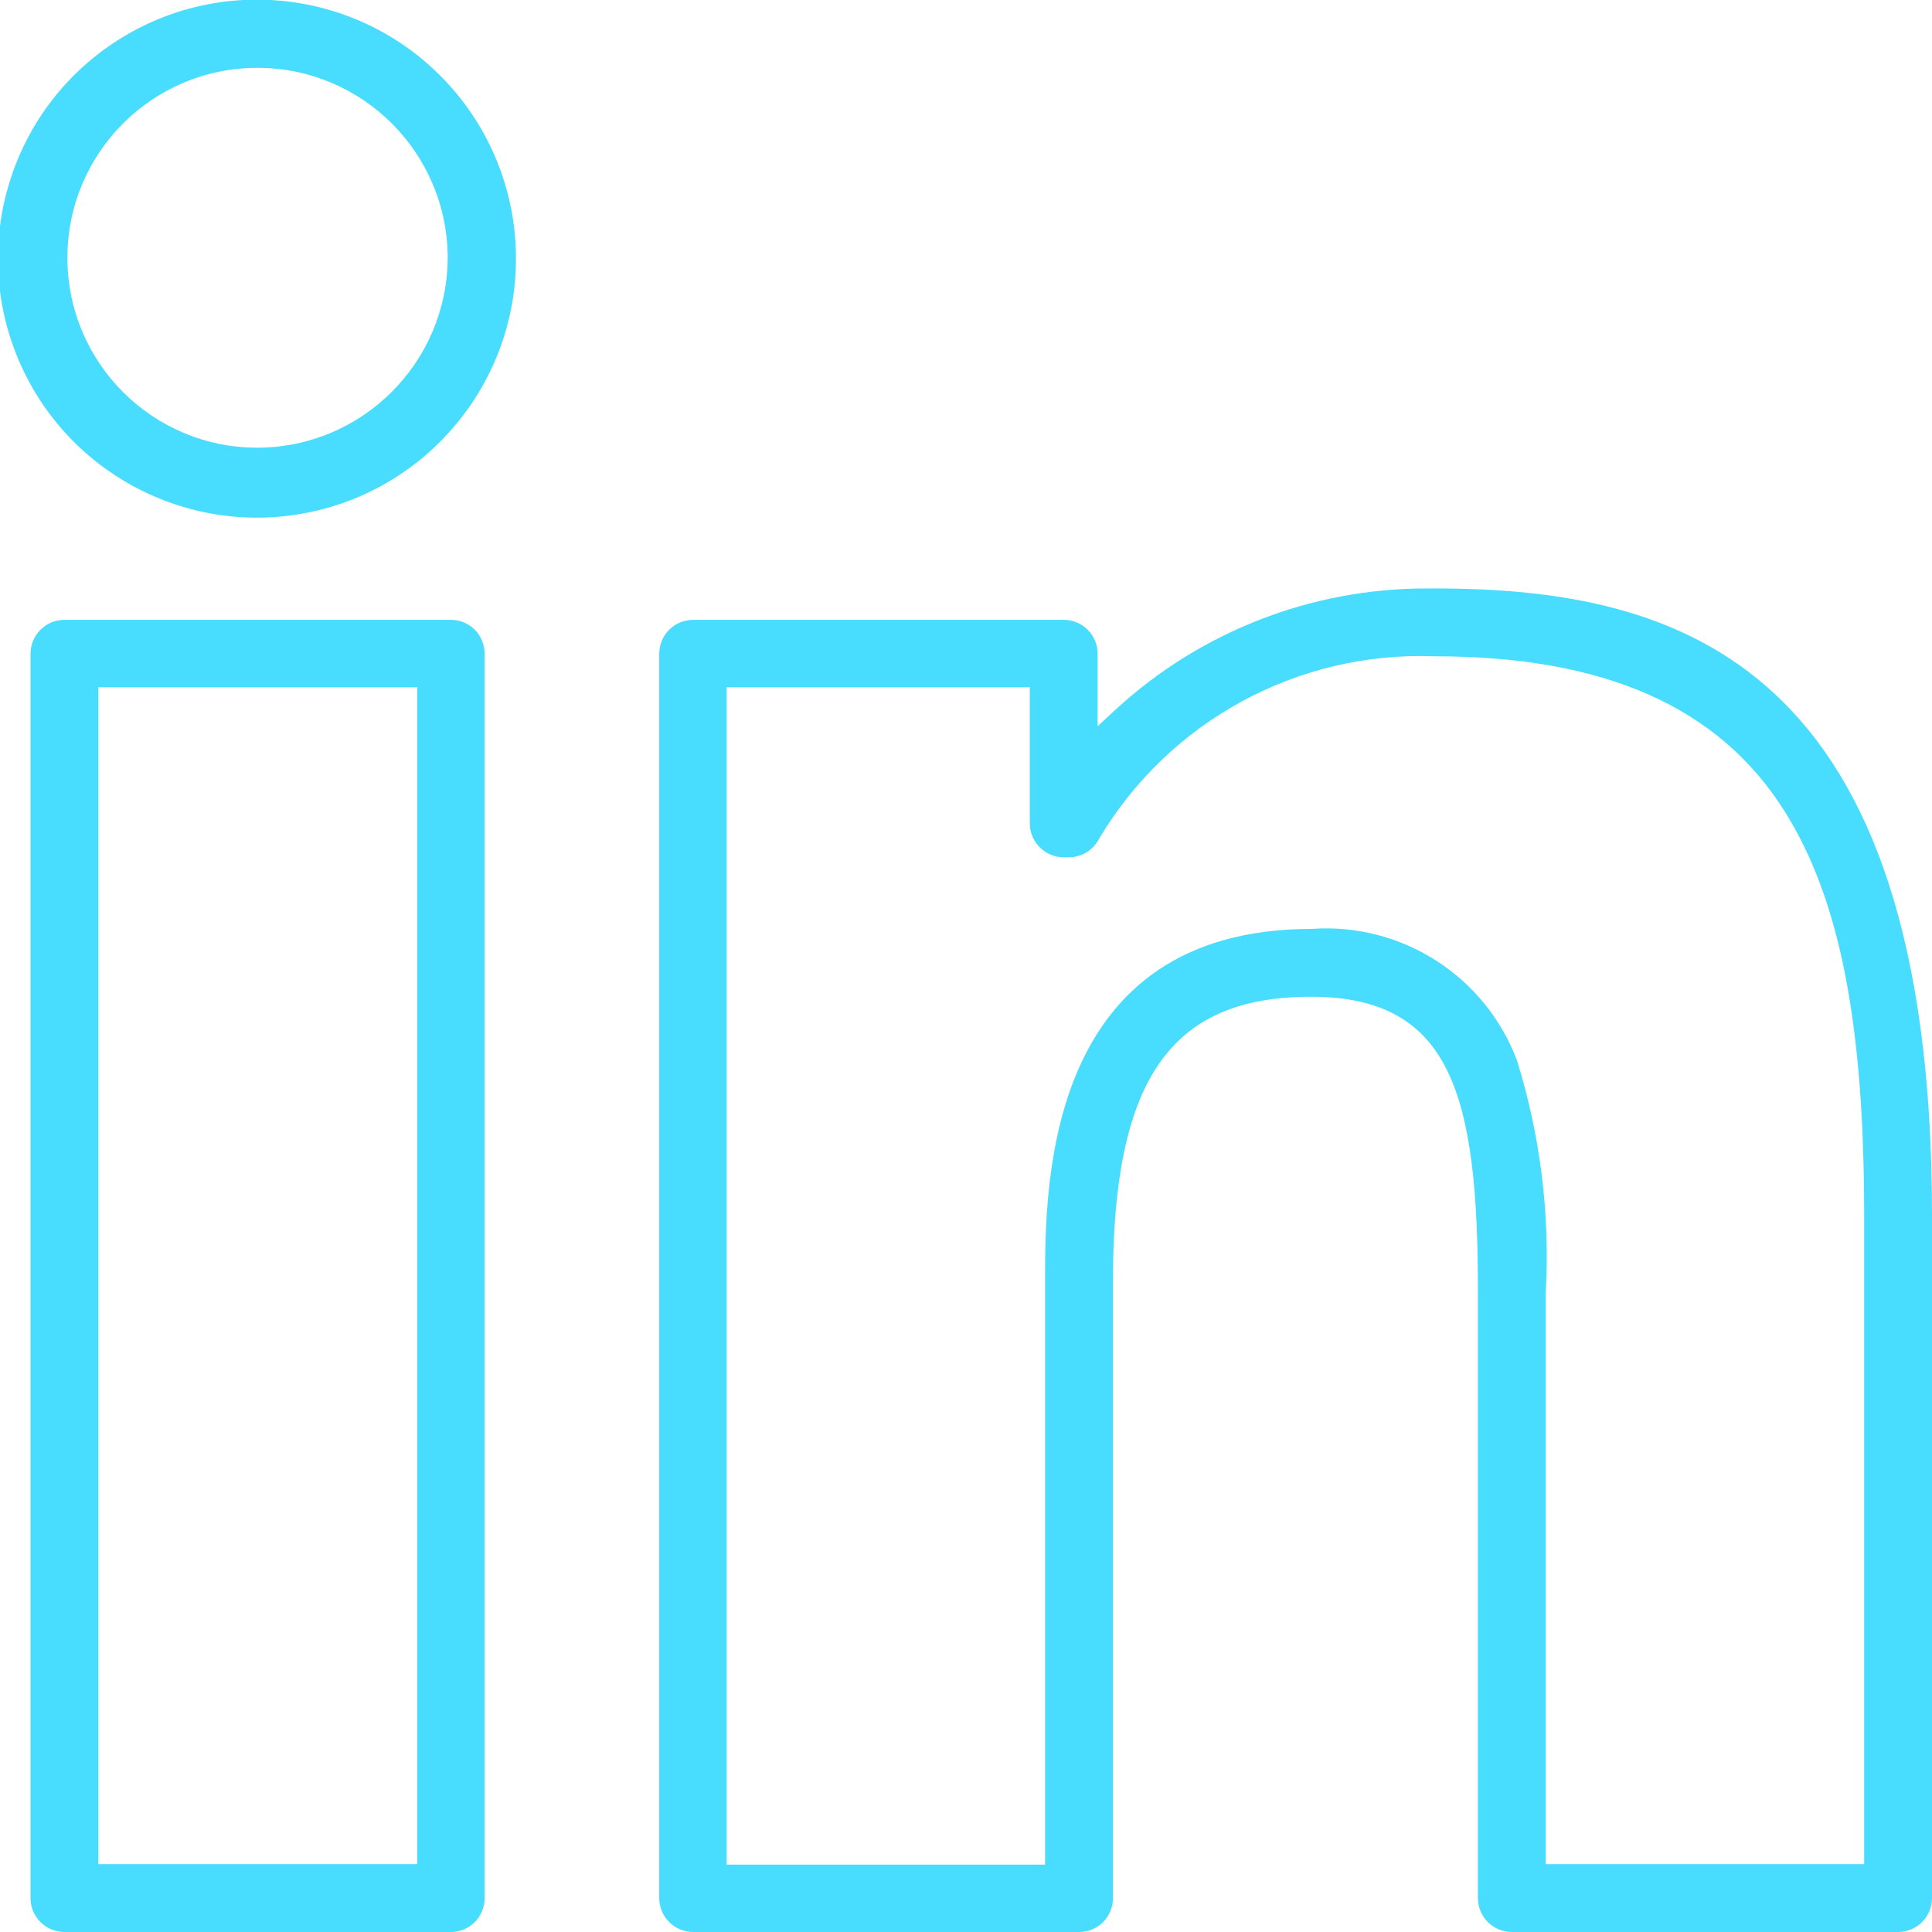
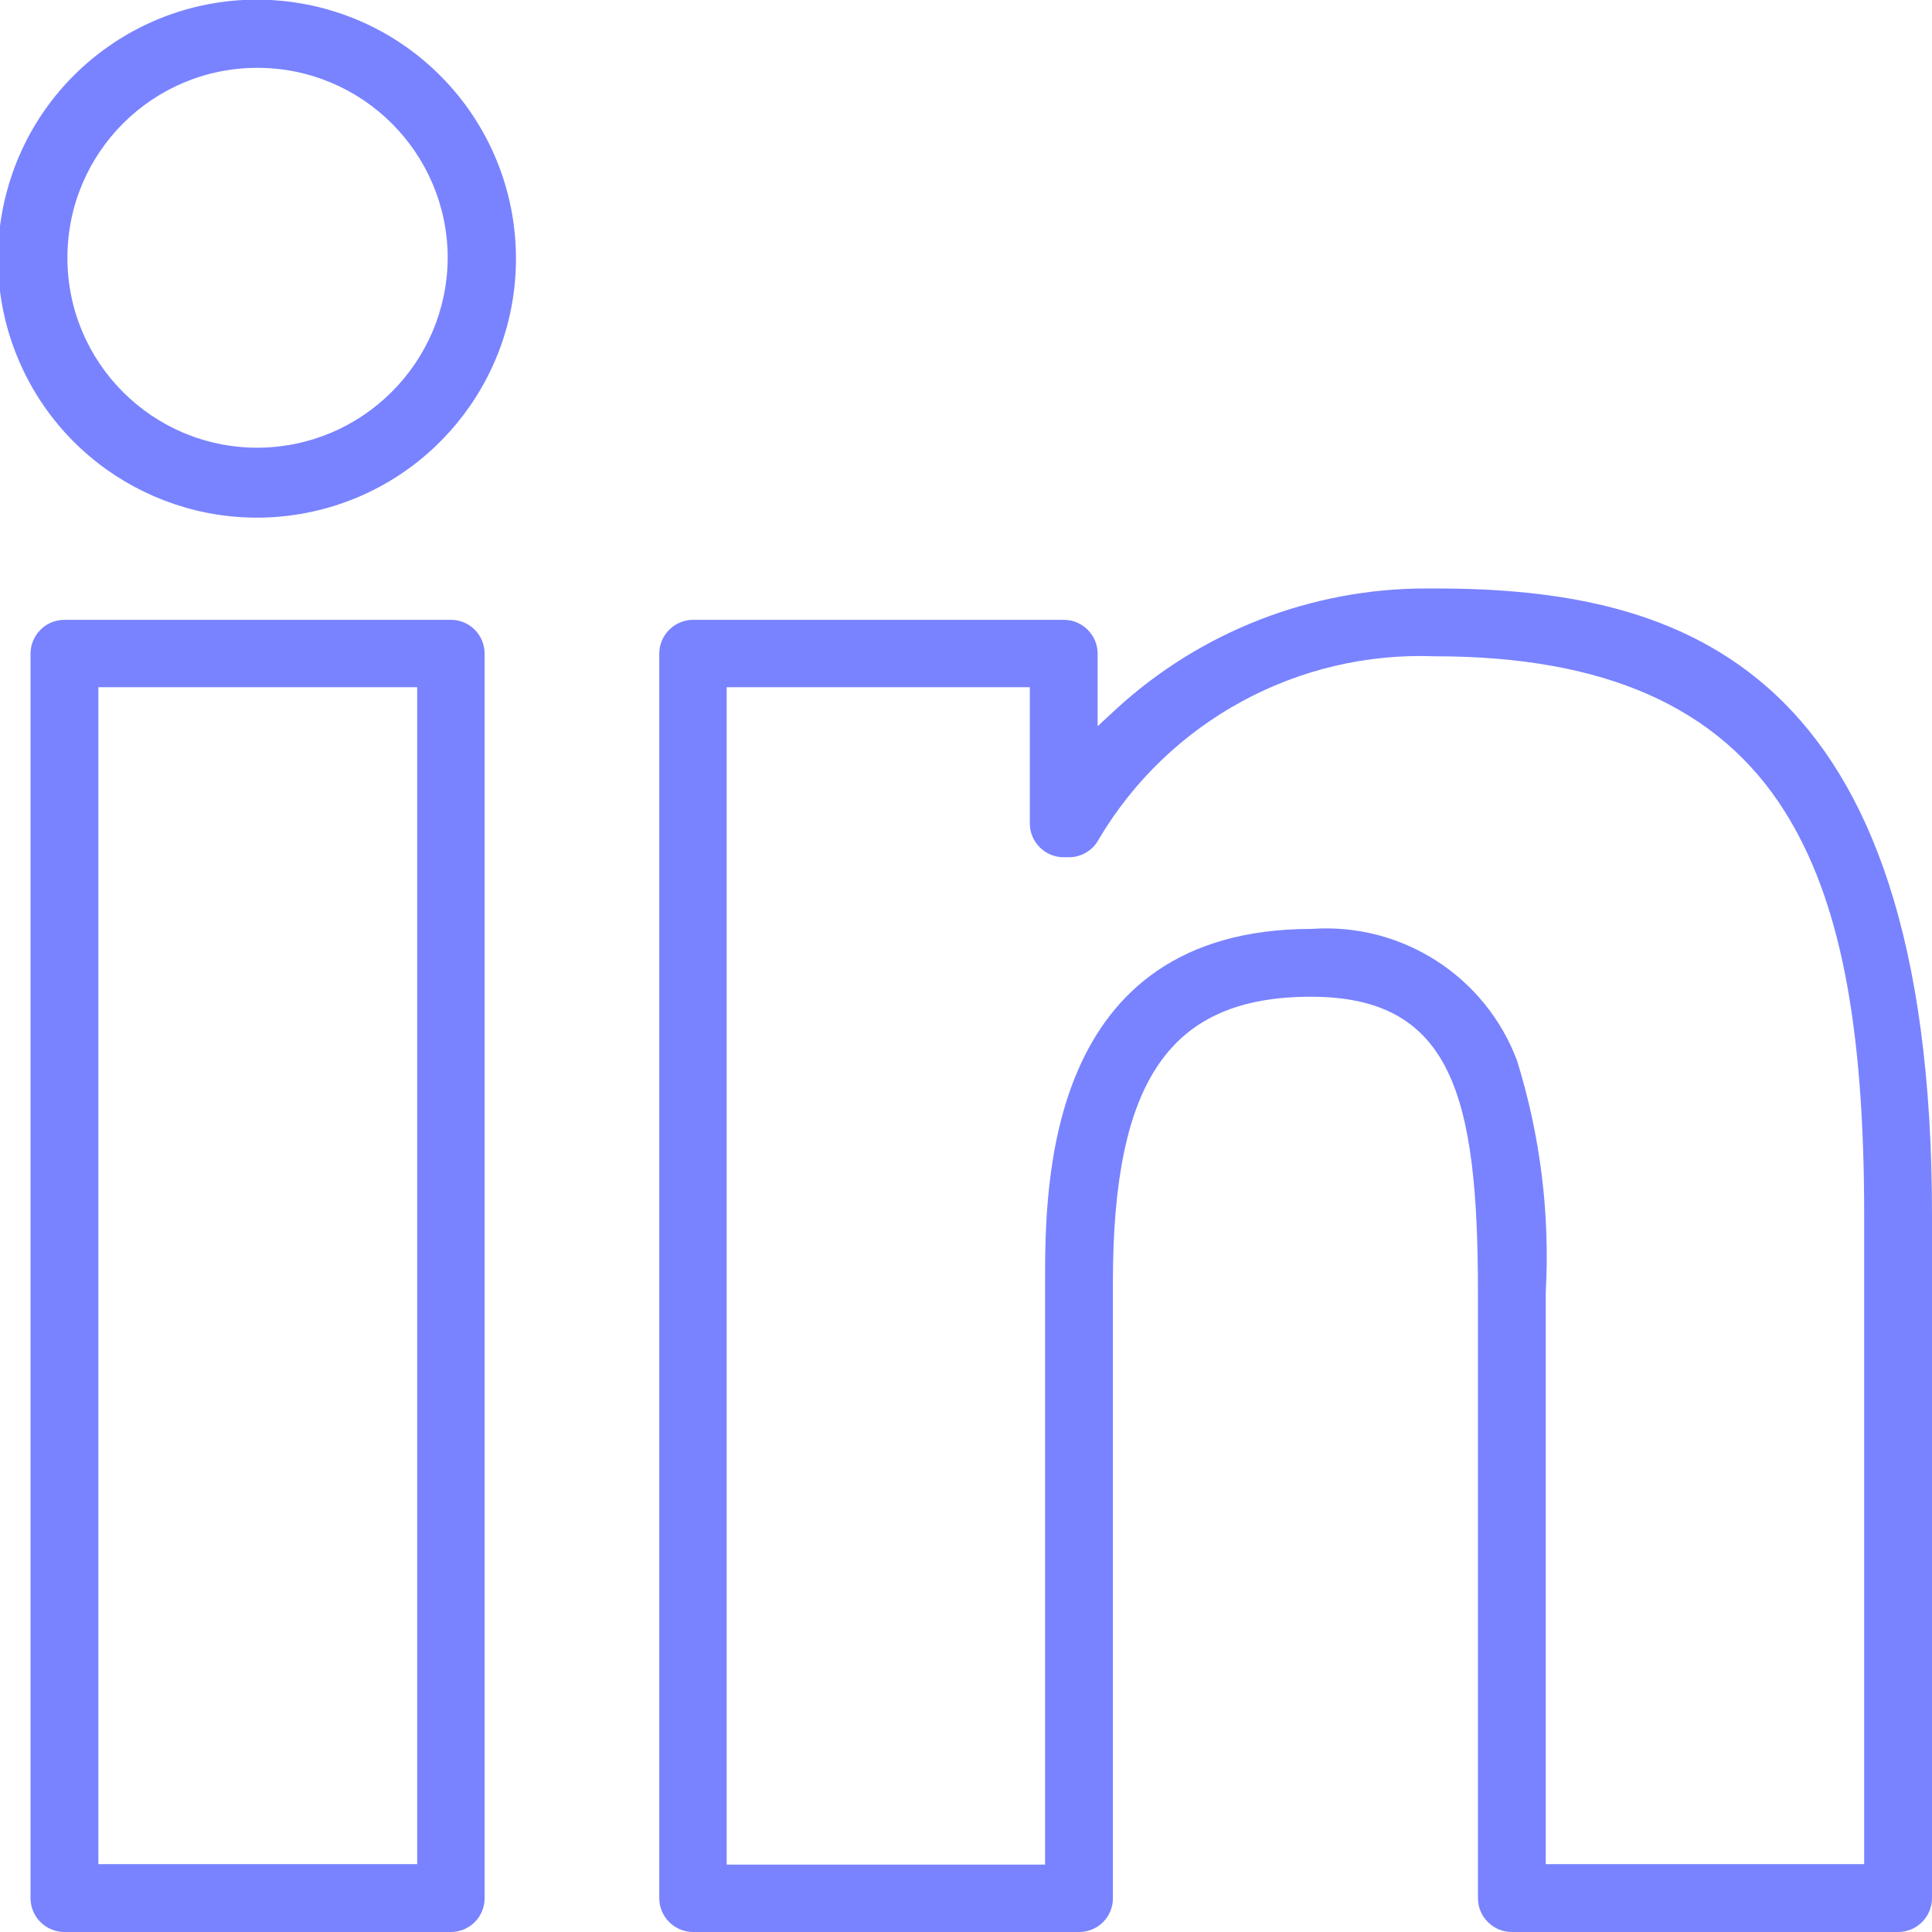
<svg xmlns="http://www.w3.org/2000/svg" width="45.57" height="45.57">
-   <g fill="#48dcfe">
+   <g fill="#7983ff">
    <path data-name="Path 4" d="M10.64 14.62H1.52a.8.8 0 0 0-.8.8v29.35a.8.8 0 0 0 .8.8h9.12a.794.794 0 0 0 .79-.8V15.42a.794.794 0 0 0-.79-.8Zm-.8 29.35H2.32V16.21h7.52Zm24.01-30.09h-.19a10.817 10.817 0 0 0-7.35 2.86l-.42.39v-1.71a.8.8 0 0 0-.8-.8h-8.74a.8.8 0 0 0-.8.8v29.35a.8.8 0 0 0 .8.8h9.11a.794.794 0 0 0 .79-.8V30.24c0-4.78 1.36-6.73 4.67-6.73 3.33 0 3.94 2.34 3.94 6.97v14.29a.8.8 0 0 0 .8.8h9.11a.8.8 0 0 0 .8-.8V28.65c0-13.01-5.93-14.77-11.72-14.77Zm10.12 30.09h-7.51V30.48a15.529 15.529 0 0 0-.68-5.47 4.81 4.81 0 0 0-4.84-3.1c-6.29 0-6.29 6.05-6.29 8.33v13.74h-7.51V16.21h7.15v3.21a.8.8 0 0 0 .8.8h.13a.794.794 0 0 0 .7-.43 8.821 8.821 0 0 1 7.93-4.31c3.99 0 6.69 1.19 8.24 3.65 1.3 2.06 1.88 5 1.88 9.52Z" />
    <path data-name="Path 6" d="M10.39 1.79a6.109 6.109 0 1 0 1.78 4.32 6.1 6.1 0 0 0-1.78-4.32Zm-4.32 8.77a4.48 4.48 0 0 1 0-8.96 4.49 4.49 0 0 1 4.49 4.48 4.5 4.5 0 0 1-4.49 4.48Z" />
  </g>
</svg>
